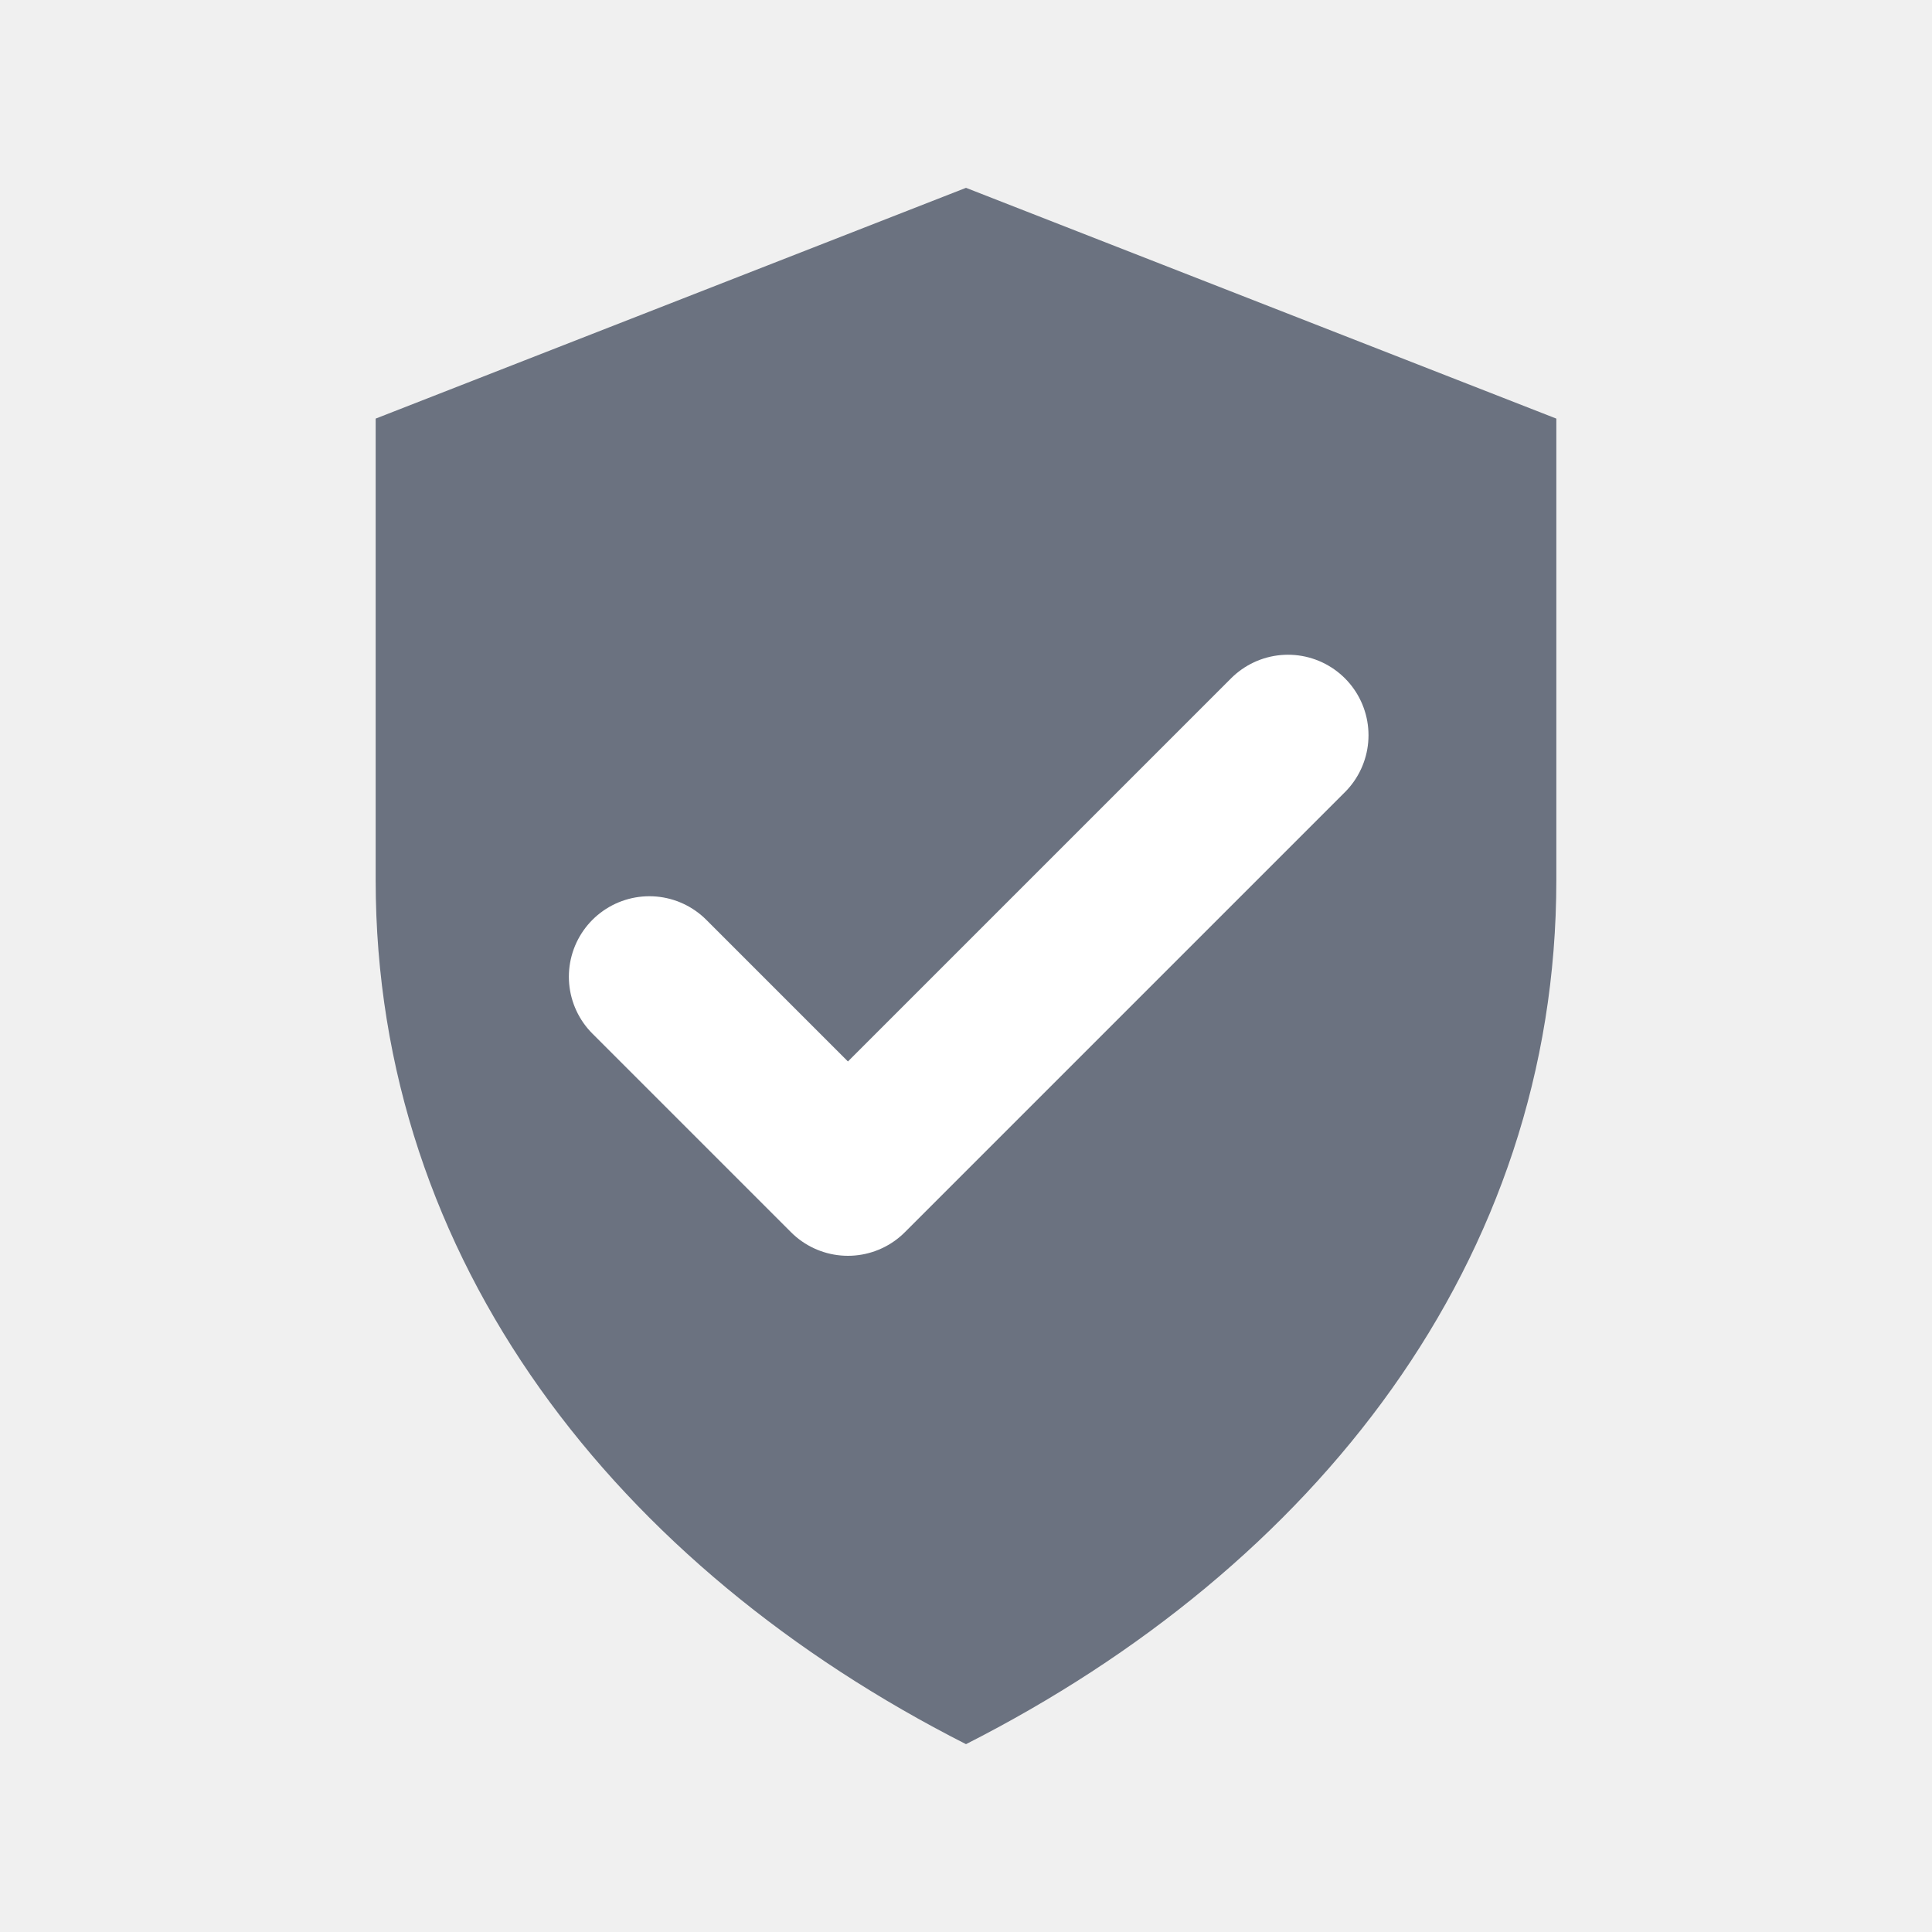
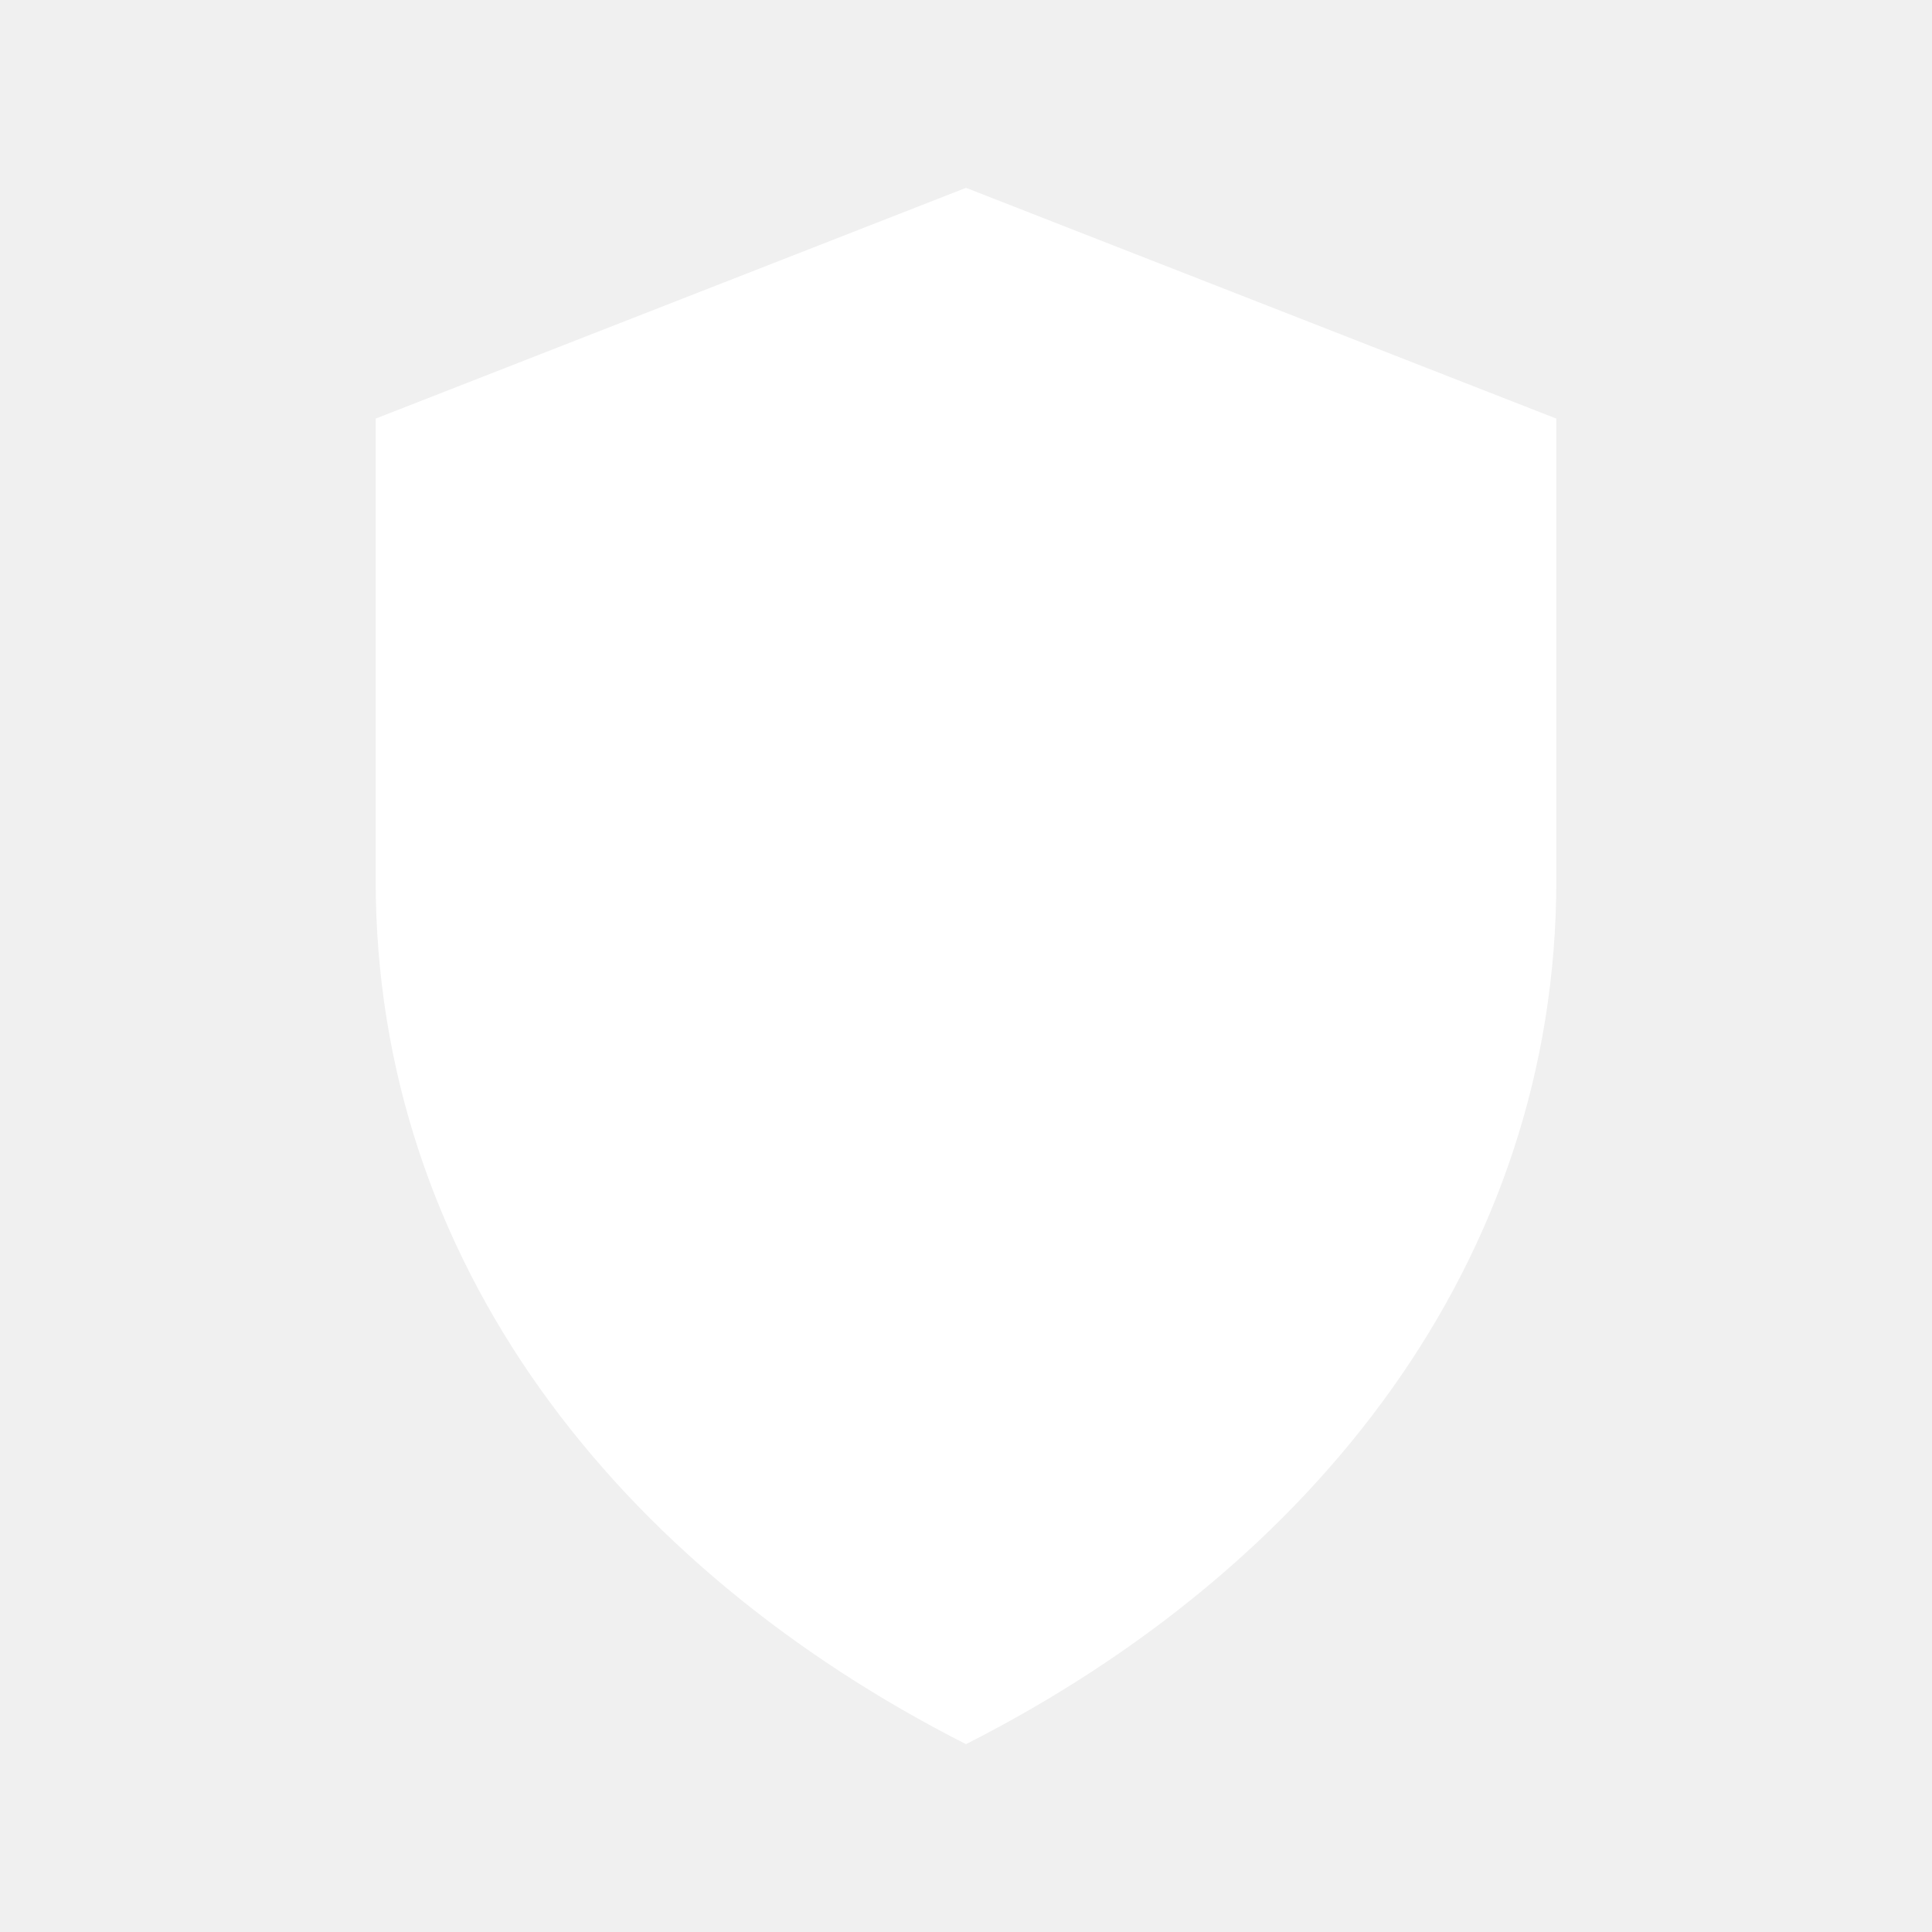
<svg xmlns="http://www.w3.org/2000/svg" width="36" height="36" viewBox="0 0 36 36">
-   <path d="M18 3.5 29 7.8v8.6c0 7.1-4.5 12.8-11 16.1C11.5 29.2 7 23.5 7 16.4V7.8z" fill="#6b7280" />
+   <path d="M18 3.5 29 7.8v8.6c0 7.1-4.5 12.8-11 16.1C11.5 29.2 7 23.5 7 16.4V7.8z" fill="#fff" />
  <path d="m12.1 18.2 3.7 3.7 8.2-8.2" fill="none" stroke="#fff" stroke-width="3" stroke-linecap="round" stroke-linejoin="round" />
</svg>
